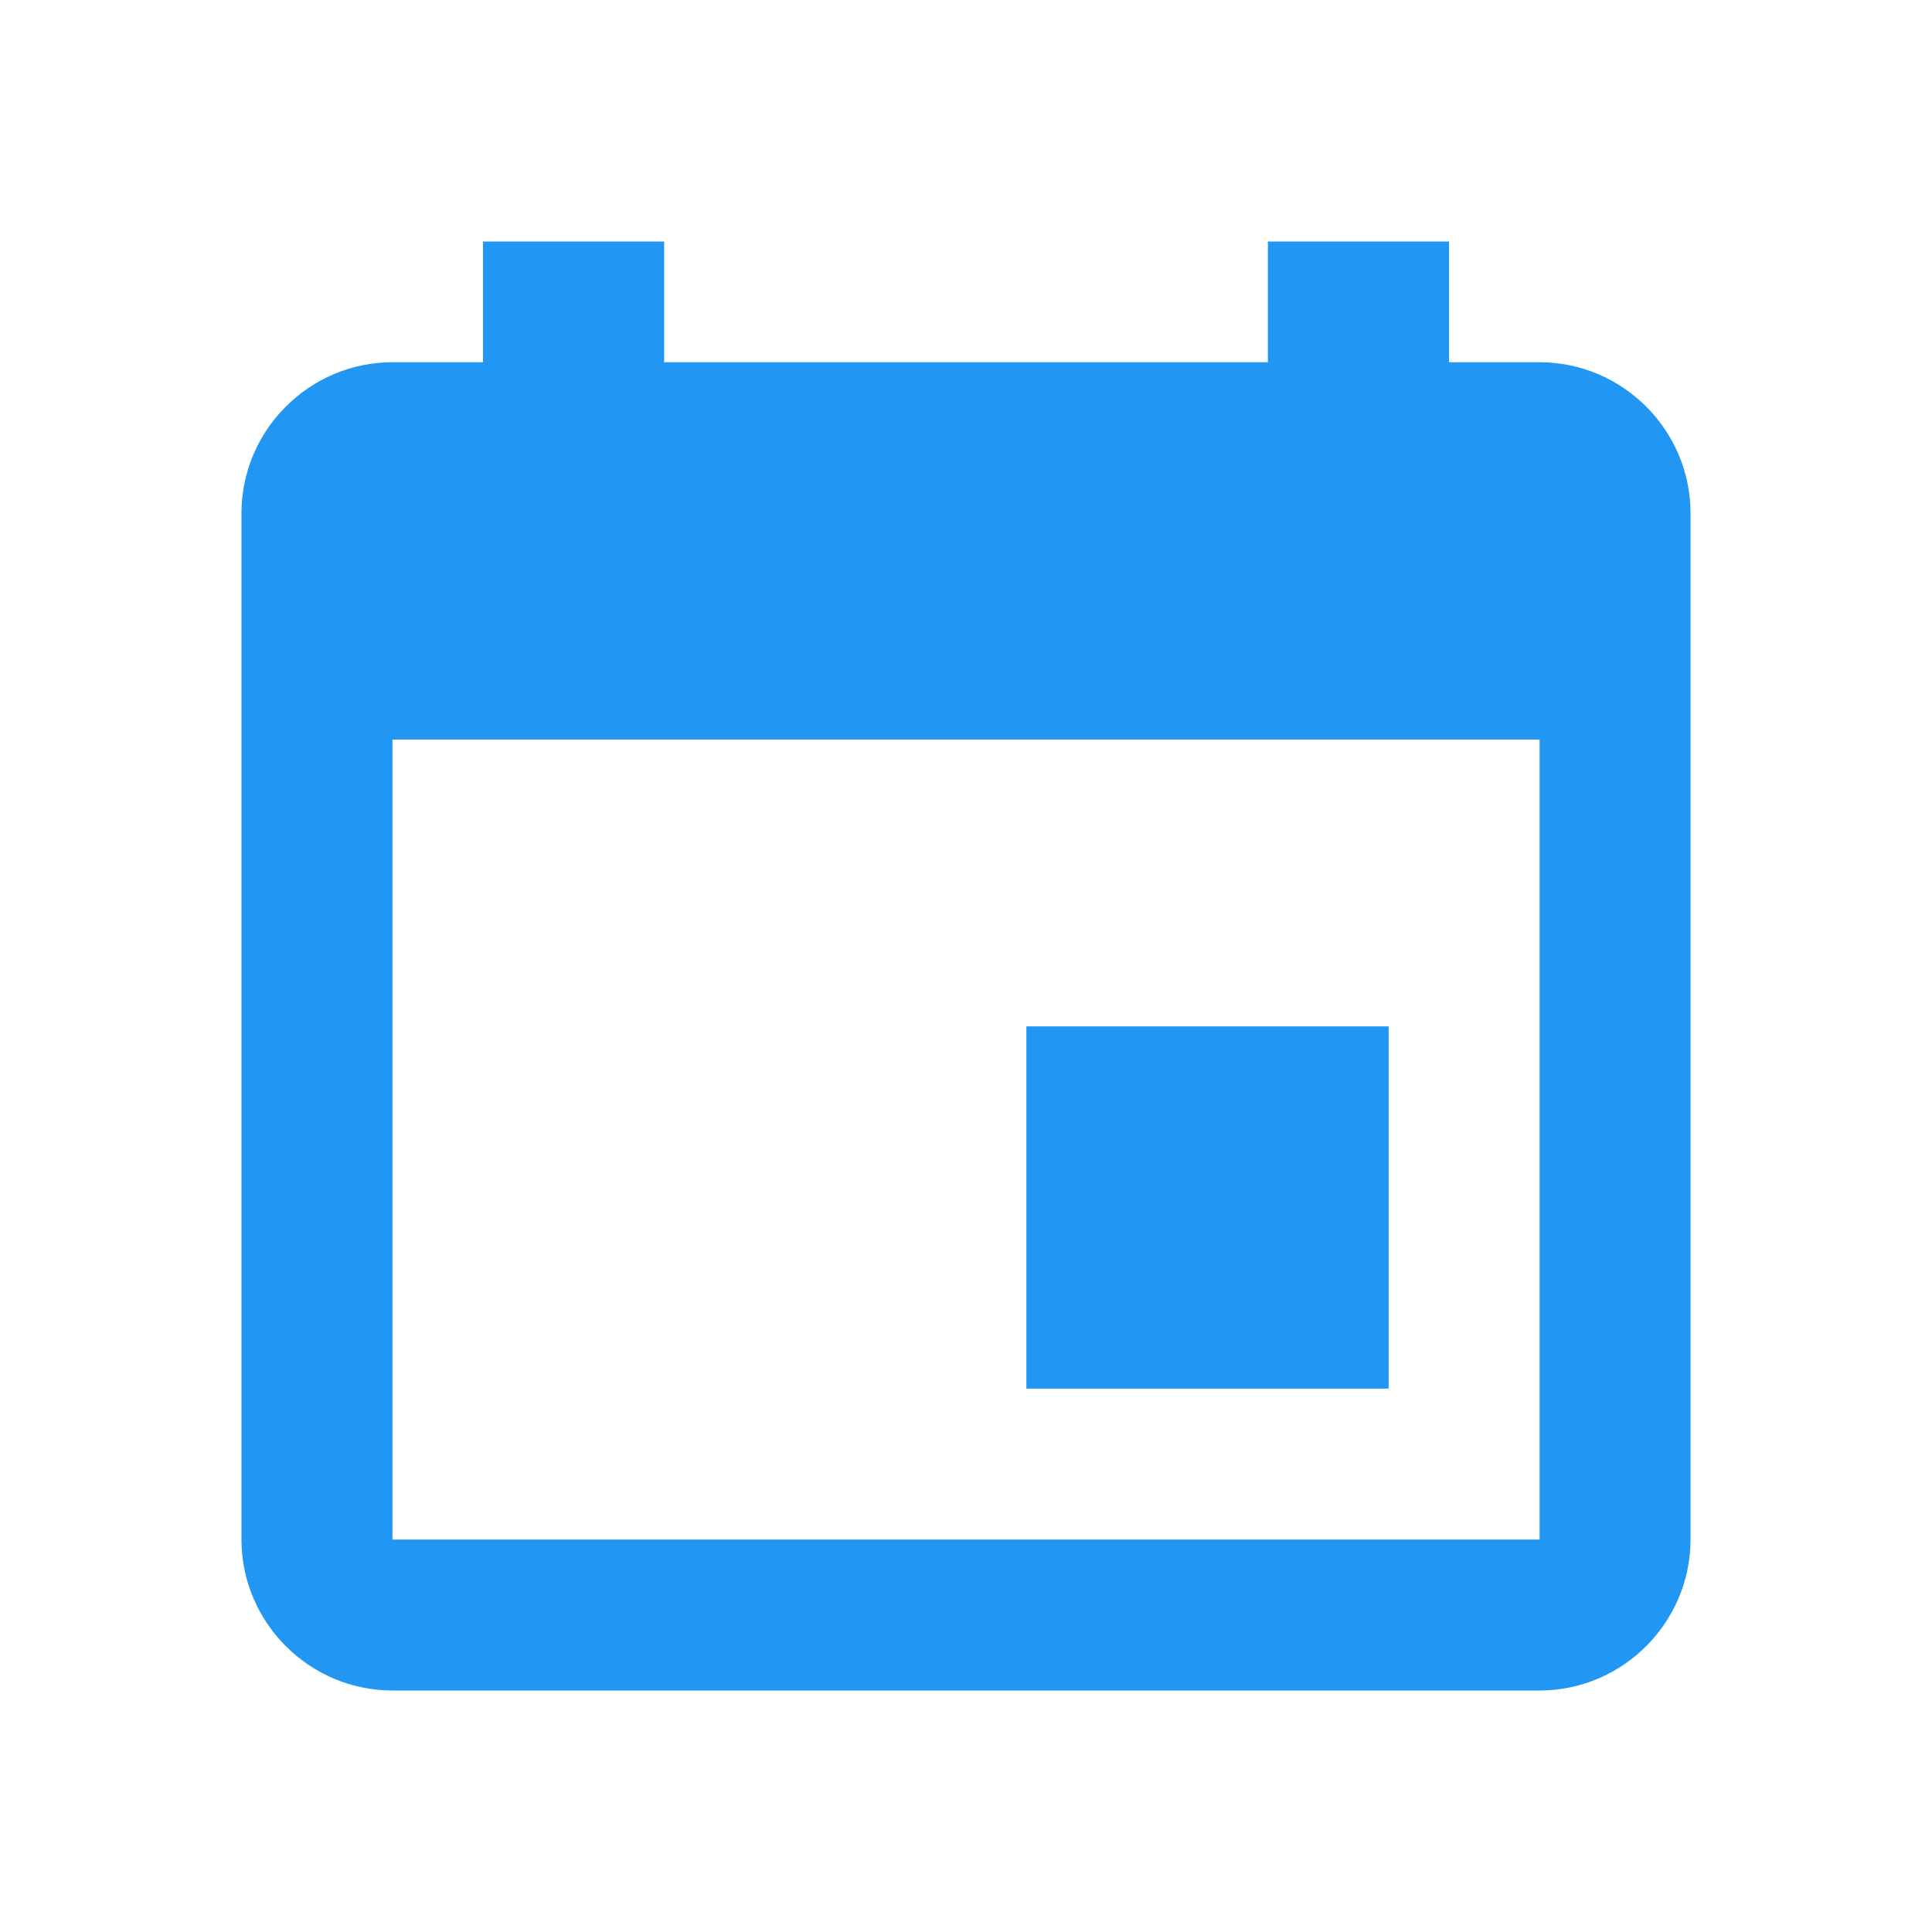
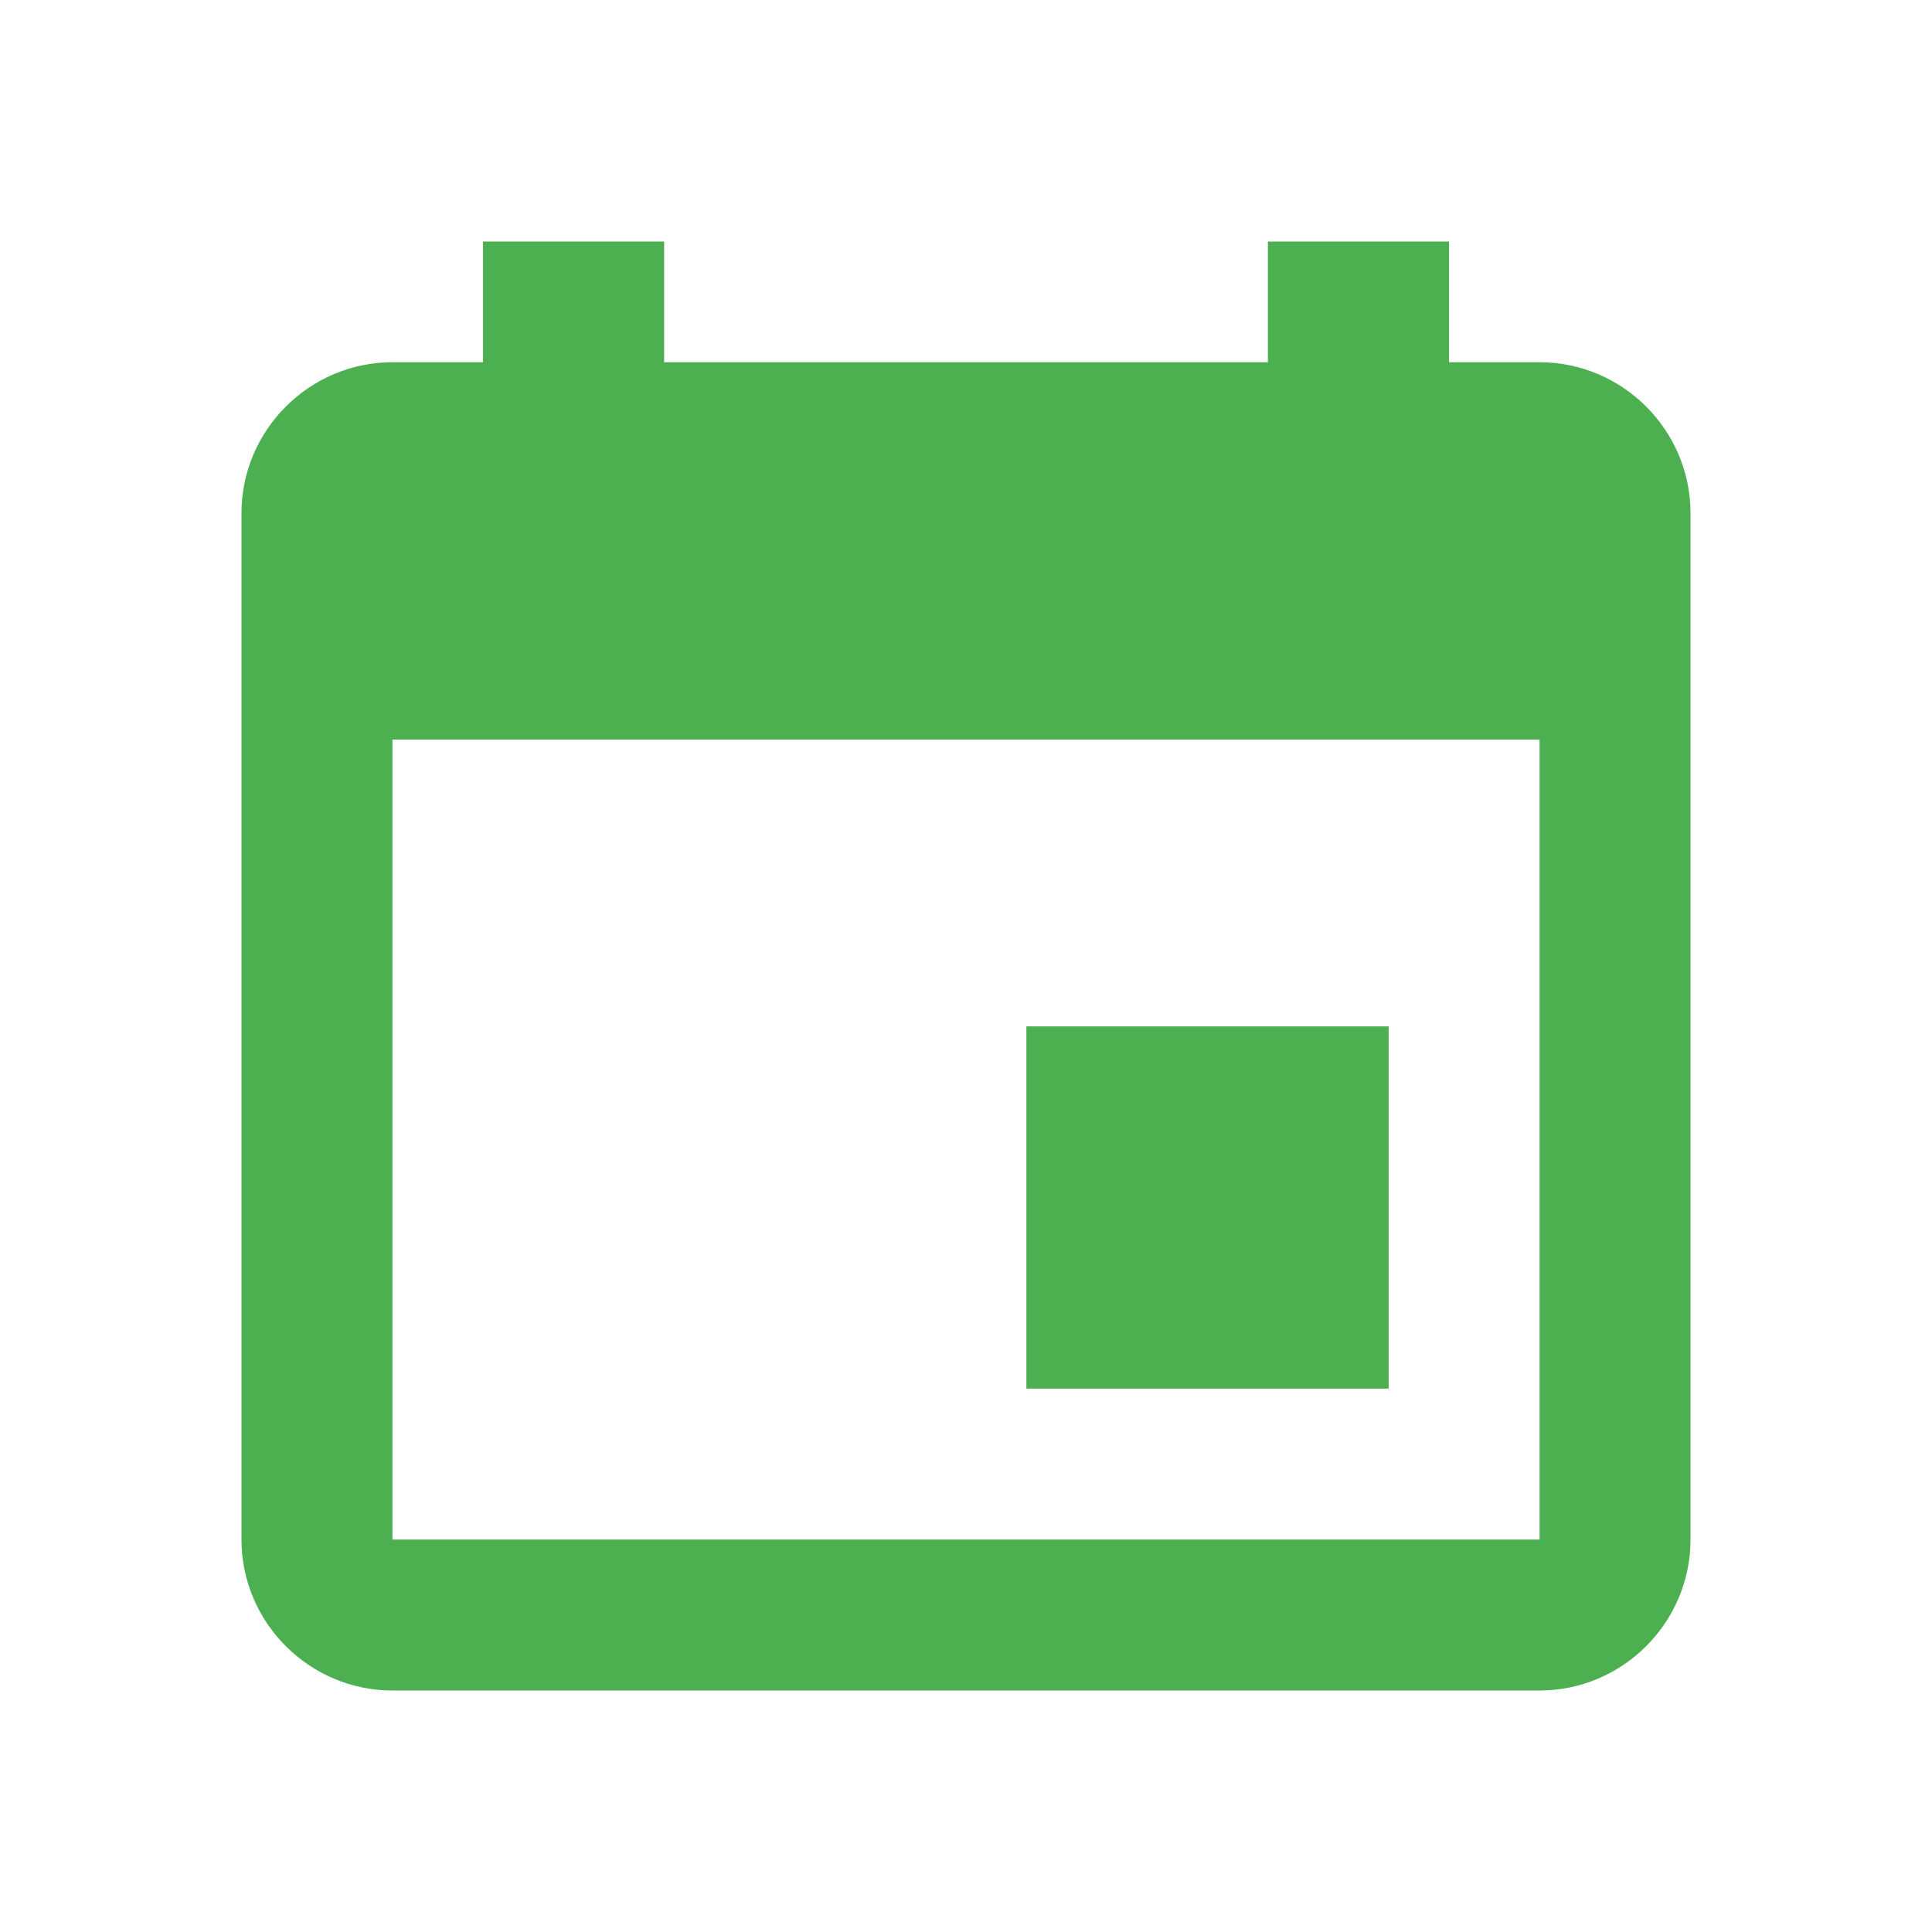
<svg xmlns="http://www.w3.org/2000/svg" version="1.1" id="Layer_1" x="0px" y="0px" width="512px" height="512px" viewBox="0 0 512 512" enable-background="new 0 0 512 512" xml:space="preserve">
-   <g fill="#2196F3">
+   <g fill="#4CAF50">
    <path d="M368.005,272h-96v96h96V272z M336.005,64v32h-160V64h-48v32h-24.01c-22.002,0-40,17.998-40,40v272   c0,22.002,17.998,40,40,40h304.01c22.002,0,40-17.998,40-40V136c0-22.002-17.998-40-40-40h-24V64H336.005z M408.005,408h-304.01   V196h304.01V408z" />
  </g>
</svg>
